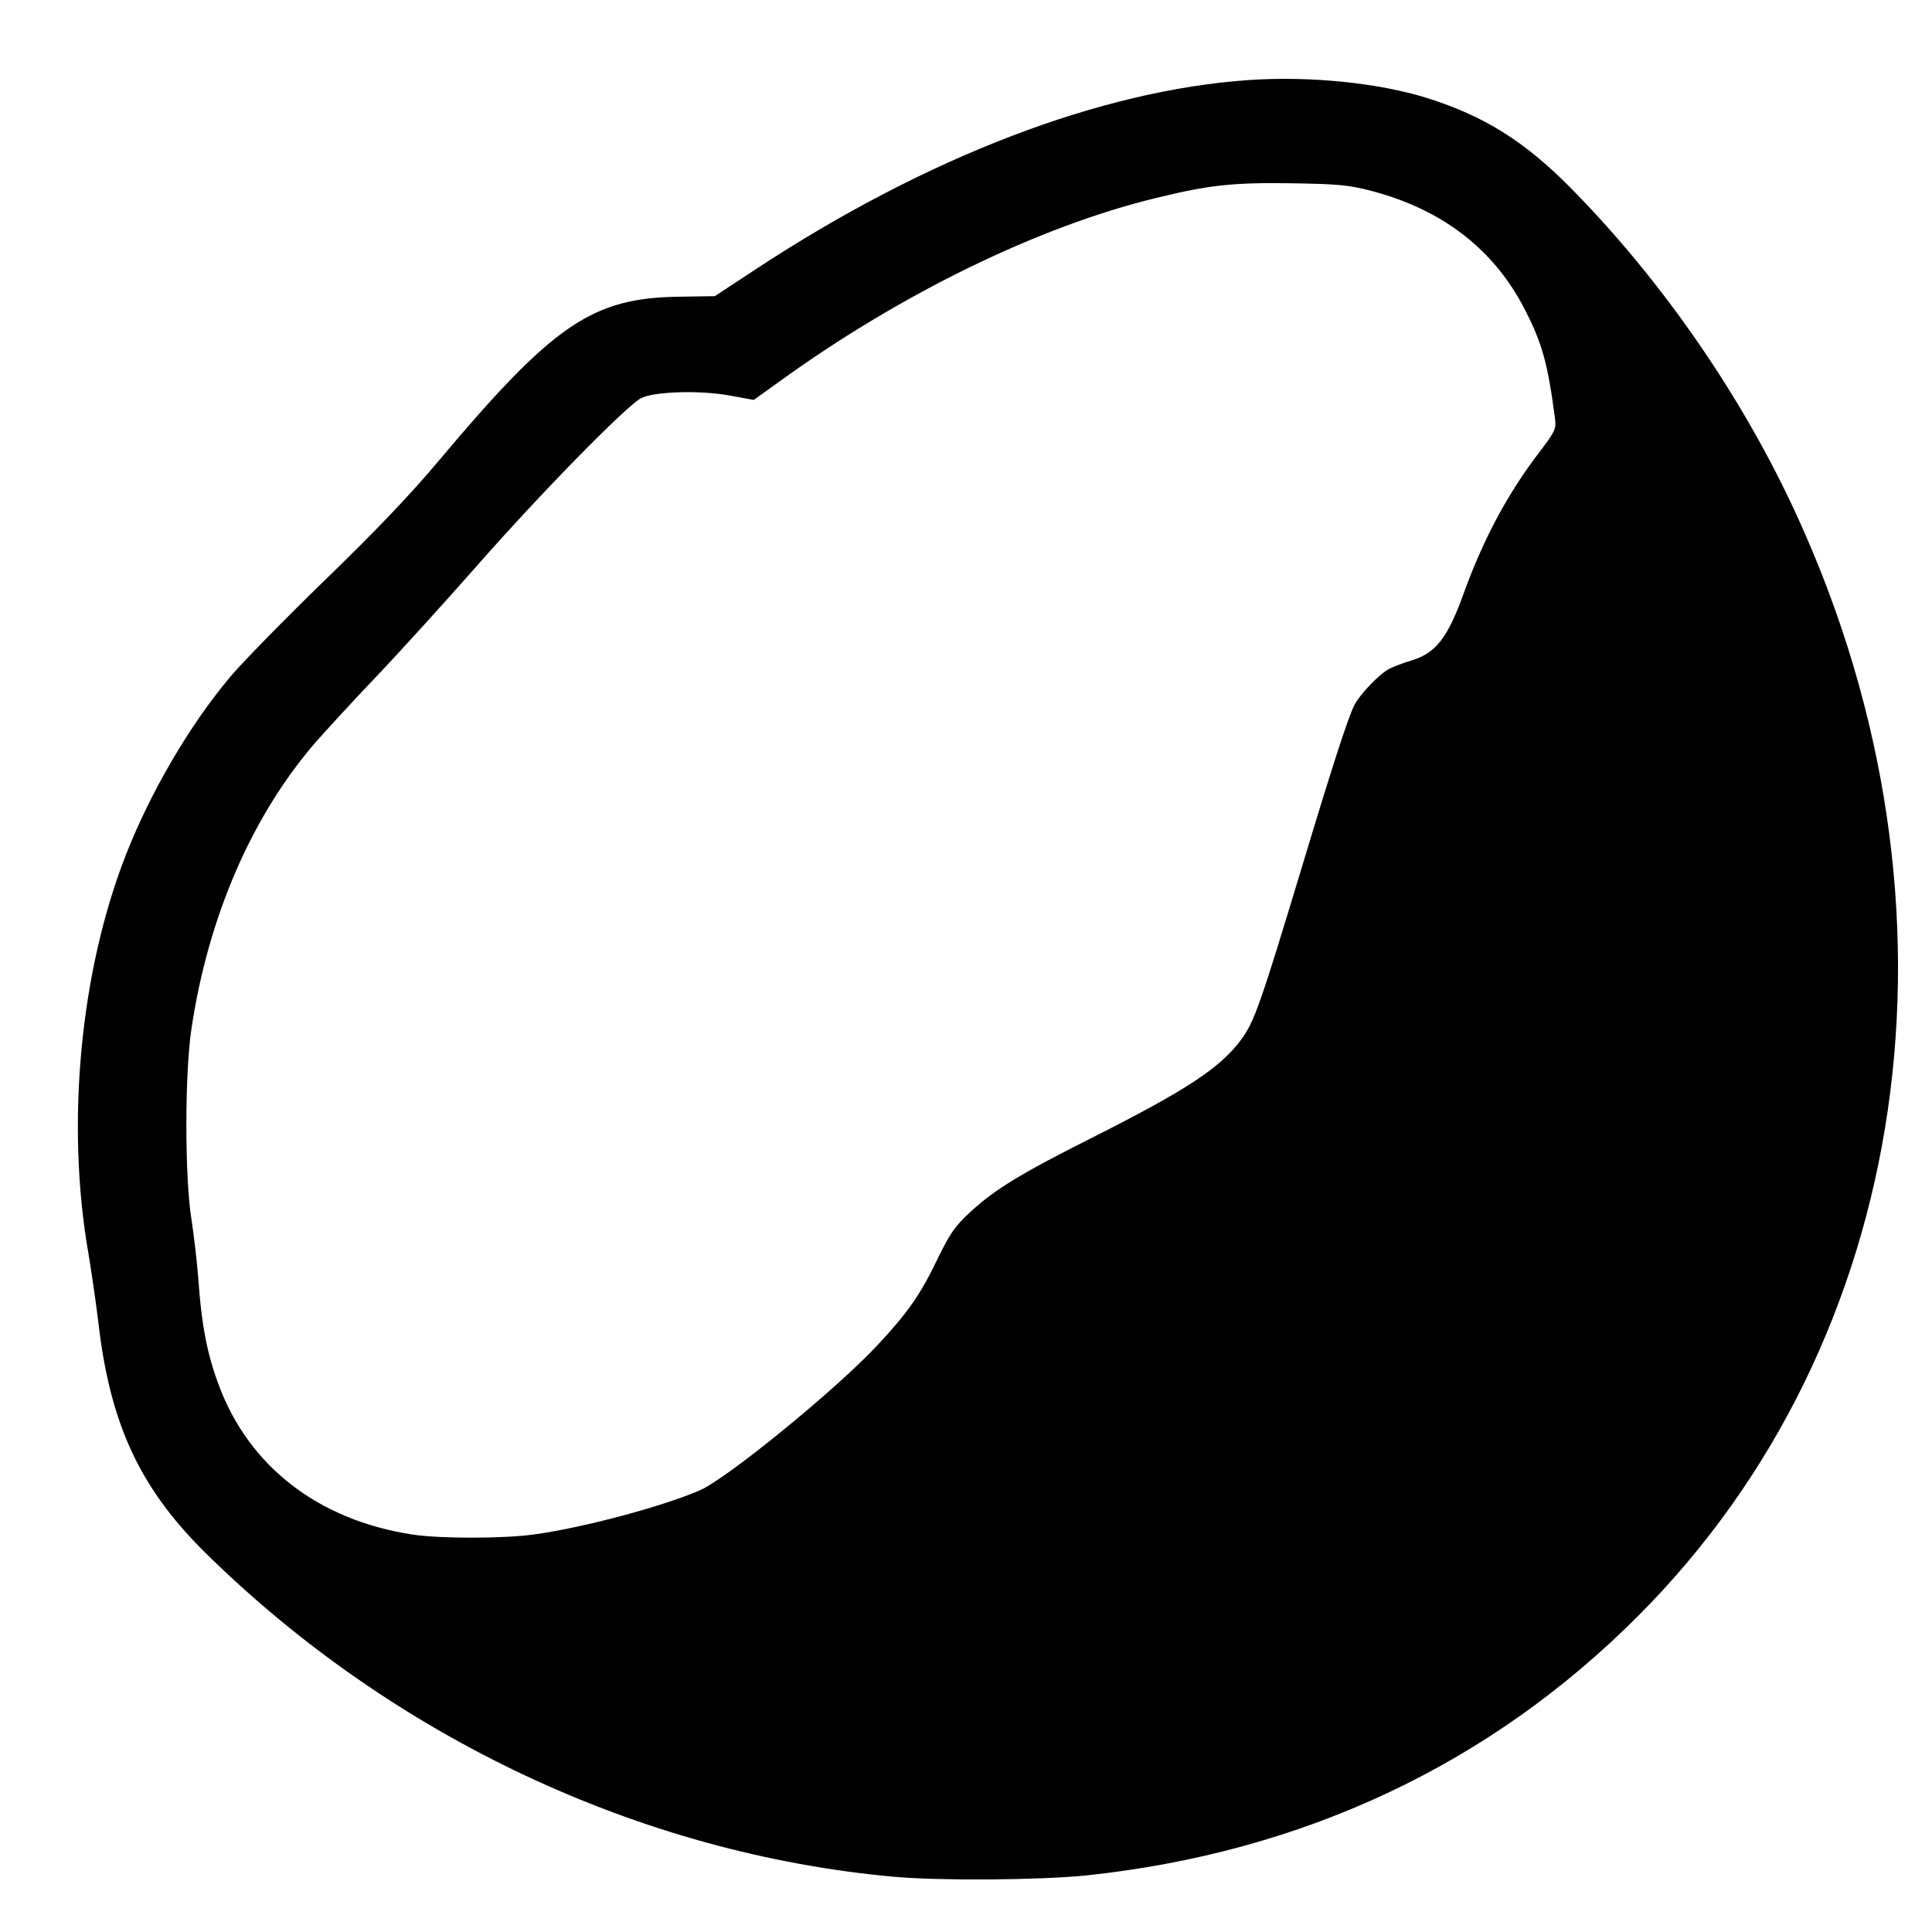
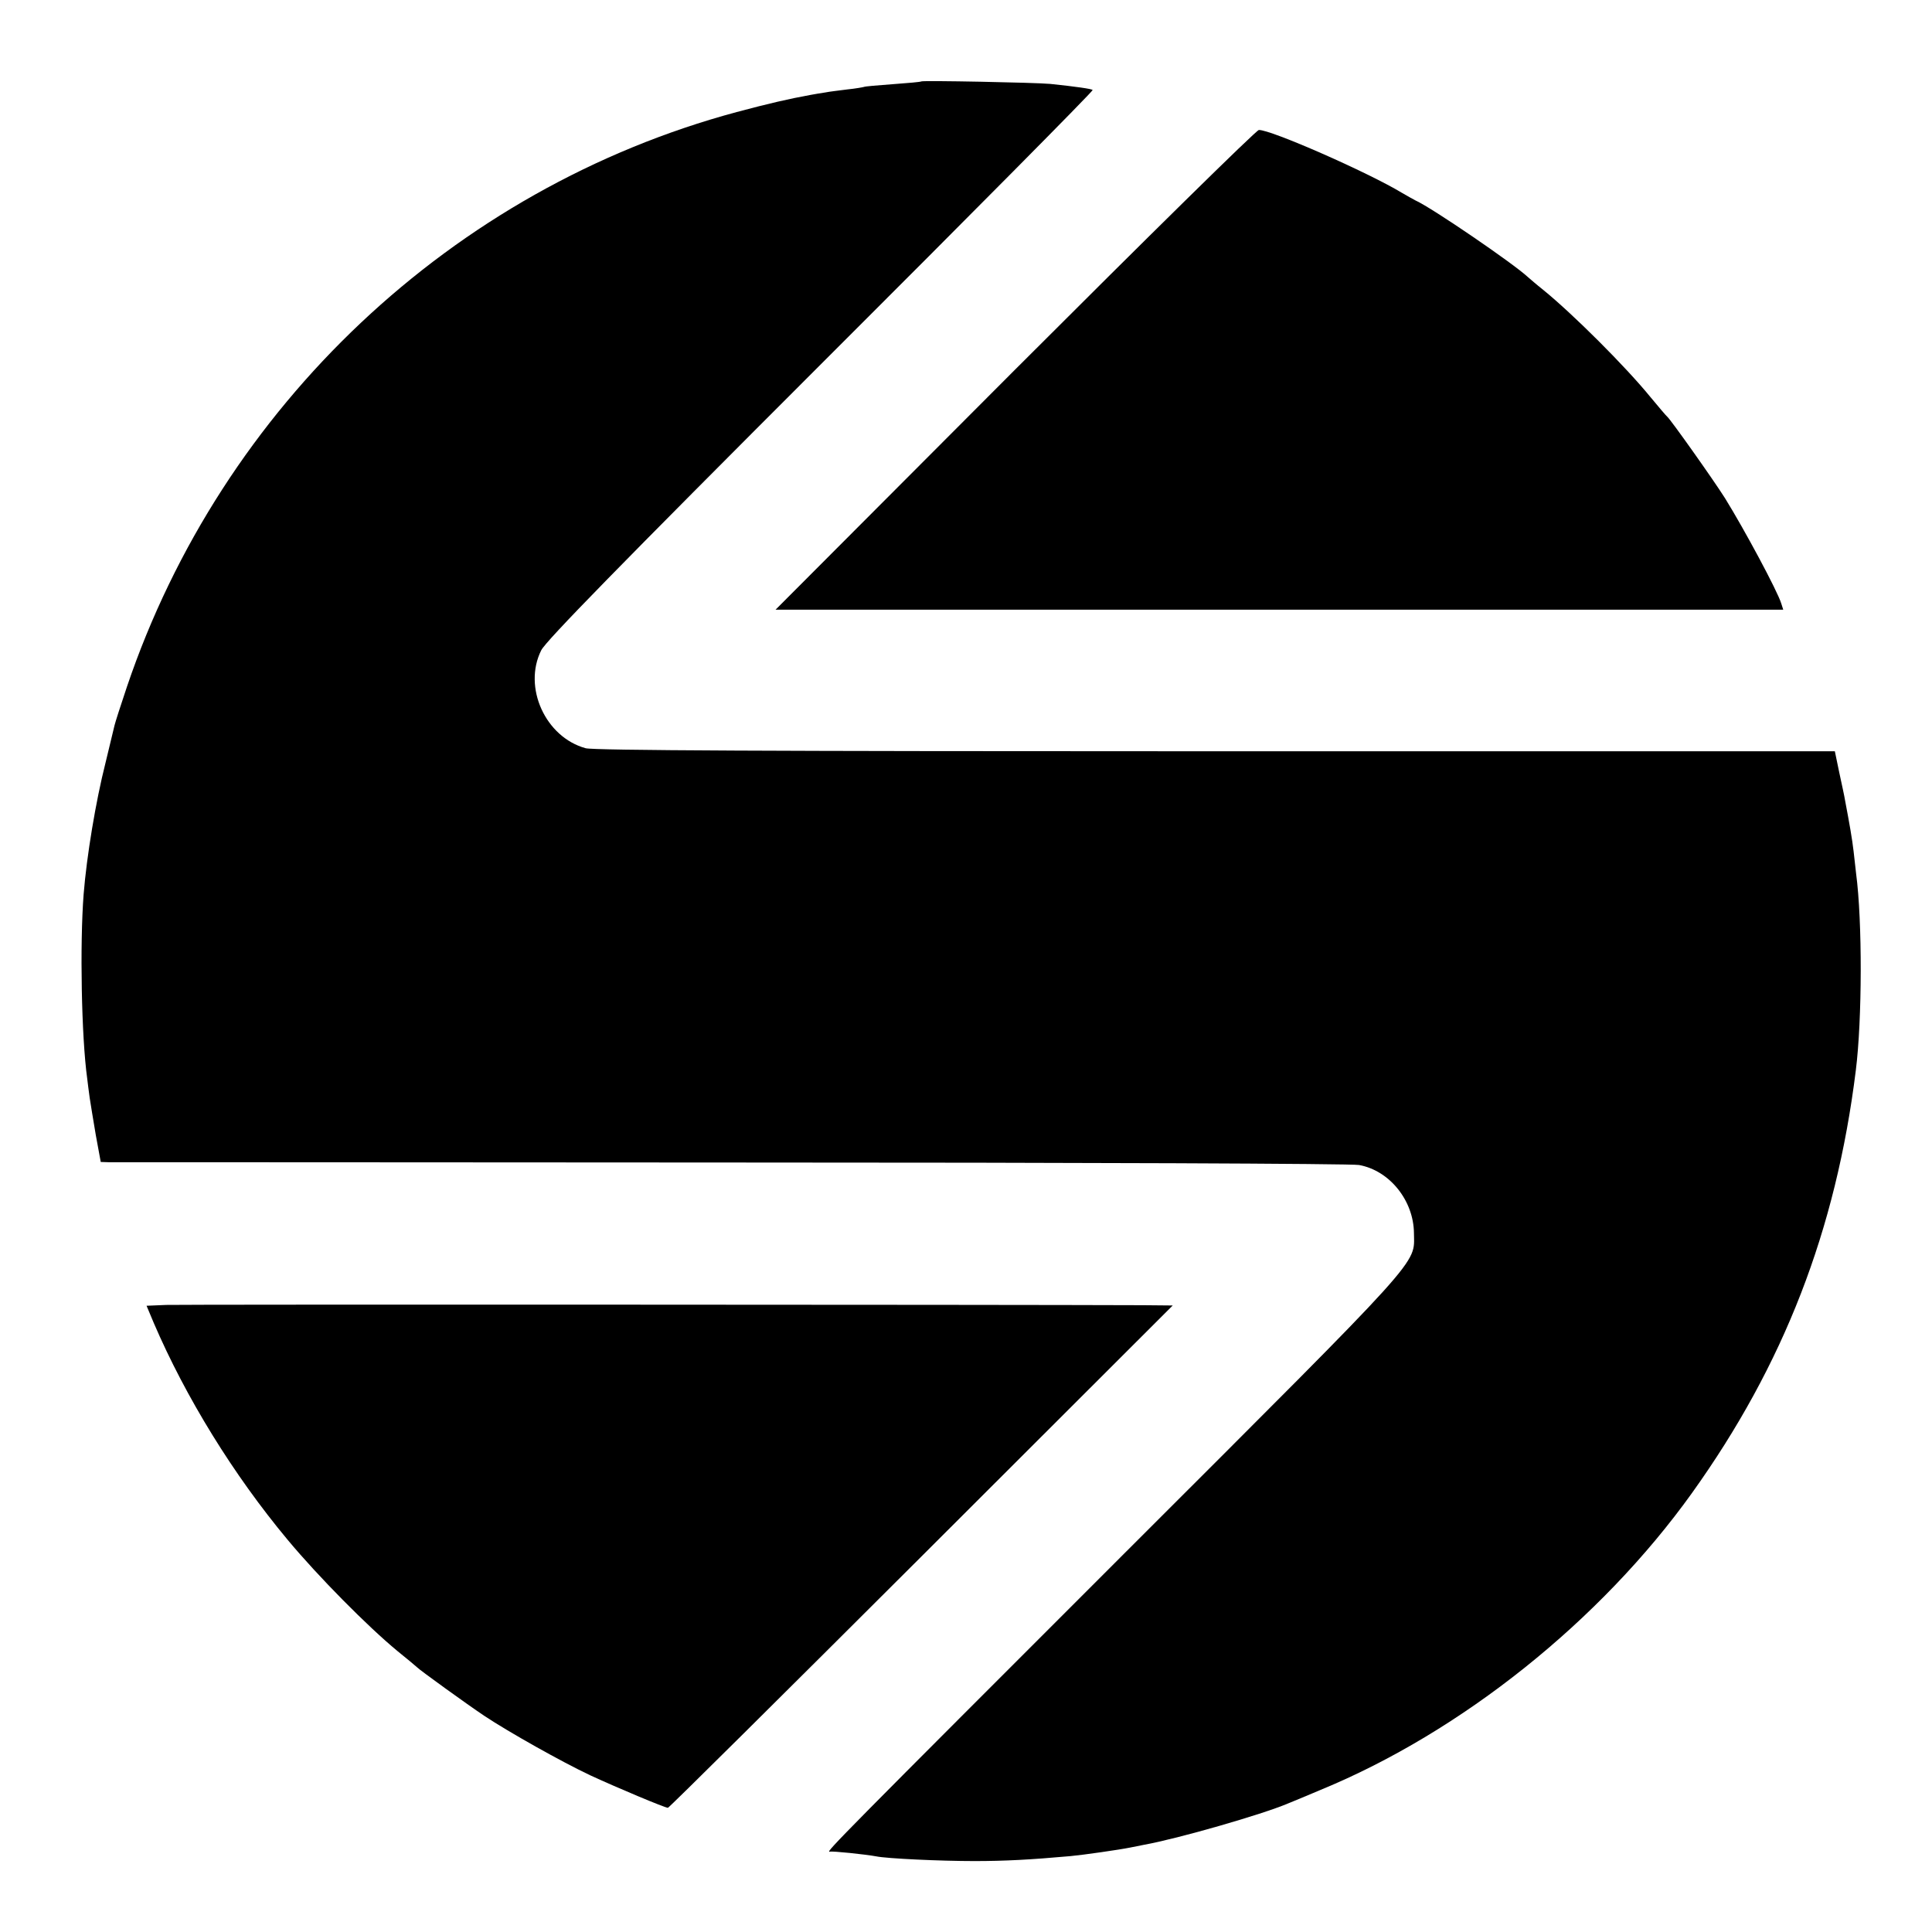
<svg xmlns="http://www.w3.org/2000/svg" version="1.0" width="933.333" height="933.333" viewBox="0 0 700 700">
-   <path d="M452.5 29c-53.7 3.7-116.6 27.8-178.3 68.3l-15.2 10-12.8.2c-31.6.4-45.6 9.9-87.2 59.4-10.1 12.1-23.3 25.9-41.6 43.6-14.7 14.3-30.1 30-34.2 35-14.6 17.4-28.6 41.4-37.5 64-16.7 42.5-21.9 97.9-13.6 145 1 6 2.6 17 3.5 24.3 4.2 37 15 60.3 38.8 83.8C142.2 629.4 232.1 671.7 324 680c17 1.5 52.8 1.2 69.6-.5 78.4-8.3 146.2-40.1 199.9-94 99.6-99.7 122.4-256.5 57.9-397.9-19.7-43.3-49.1-85.9-82.4-119.6-16.6-16.8-31.3-26-52-32.5-17.6-5.5-42.4-8-64.5-6.5zm44.9 40.3c25.4 6.8 43.9 21.1 55 42.7 6.3 12.2 8.4 19.6 11 39.6.5 3.8.1 4.6-5.4 11.9-11.5 14.9-20.4 31.5-27.5 51-6 16.8-10.3 22.2-19.4 24.9-2.7.8-6.1 2.1-7.7 2.9-3.7 1.9-10.7 9.3-12.7 13.2-2.3 4.6-7.9 21.8-18.8 58-15.3 50.6-17.4 56.7-22.3 63.3-7.5 10.1-19.7 18.2-54.3 35.6-25.4 12.8-34.8 18.5-43.6 26.6-5.8 5.4-7.4 7.7-12.1 17.3-6 12.6-10.9 19.6-21.7 31.1-15 16.1-54.6 48.4-64.4 52.6-13.9 6-43 13.7-60.3 16-11.1 1.5-33.9 1.5-43.7 0-34.2-5.2-59.5-24.8-70.4-54.6-4-10.8-6-21.1-7.1-36.2-.5-7-1.7-17.4-2.6-23.2-2.5-15.3-2.5-53.3 0-69.5 6.1-40.5 21.9-76.9 44.9-103.5 3.6-4.1 13.3-14.7 21.7-23.5 8.4-8.8 24.9-27 36.8-40.5 22.9-26.1 54-57.8 59.4-60.7 4.7-2.5 21.9-3 32.7-.9l8.2 1.5 9.2-6.6C326.2 106.5 376.4 82 419 71.7c19.1-4.7 27.9-5.6 49-5.3 17.2.3 20.7.6 29.4 2.9z" />
+   <path d="M333.8 29.5c-.2.2-4.8.6-10.3 1-5.5.4-10.2.8-10.5 1-.3.1-3 .6-6 .9-3 .4-6.6.8-8 1.1-1.4.2-3.8.6-5.4.9-7.7 1.4-15.1 3.1-26.7 6.2C164 68.3 80.4 147.1 46 248.8c-2.3 6.8-4.3 13.1-4.5 14-.2.9-1.7 7.1-3.3 13.7-3.5 13.8-6.8 33.7-7.9 47.5-1.4 18.1-.8 51.7 1.3 66.8.2 1.7.6 4.9.9 7 .3 2 1.3 8.1 2.2 13.4l1.8 9.8 3 .1c1.6 0 103.1 0 225.5.1 127 0 224.6.4 227.4.9 11.1 2 19.8 12.9 19.9 24.7.1 11.6 4.8 6.4-104.5 115.6-102.4 102.4-108.9 108.9-107.2 108.5.9-.3 13.2 1 16.9 1.7 3.9.8 23.2 1.7 35.5 1.7 11.1 0 20.4-.5 34.9-1.8 4.4-.4 17.7-2.3 21.6-3.1 1.1-.2 3.4-.7 5-1 12.3-2.2 42.8-11 52-14.9 1.7-.7 7.1-2.9 12-5 51-21 101.4-61.3 134.5-107.5 33.3-46.5 52.2-95.2 59.4-153.2 2.3-18.3 2.4-54 .1-71.3-.2-1.7-.6-5.3-.9-8-.5-4.4-1.5-10.1-3.1-18.5-.2-1.4-1.2-5.9-2.1-10.1l-1.6-7.7H440.6c-162.4 0-225.3-.3-228.4-1.1-14.6-4-22.8-22.1-16.1-35.5 1.8-3.5 28.4-30.7 101.3-103.6 54.5-54.4 98.8-99.1 98.5-99.4-.4-.4-5.8-1.2-15.4-2.2-5.3-.5-46.2-1.3-46.7-.9z" />
+   <path d="M367.7 134 281 220.9h365.1l-.7-2.2c-1.4-4.6-13.4-26.9-20.4-38.2-4.3-6.8-19.7-28.5-20.9-29.5-.4-.3-3-3.4-6-7-9.2-11.3-28.4-30.4-39-39-2.4-1.9-4.8-4-5.5-4.6-5.1-4.8-34.8-25.1-40.6-27.7-.8-.4-3.1-1.7-5-2.8-12.2-7.4-47.7-23-51.9-22.8-.9 0-40.6 39.1-88.4 86.9zM60.3 472.8l-7.2.3 2.6 6.2c11.6 27 28.9 55.1 48.6 78.7 11 13.2 28.9 31.3 39.7 40.2 3.6 2.9 6.7 5.5 7 5.8.9 1 18.5 13.7 24.5 17.7 8.7 5.8 28.1 16.7 38.3 21.5 9.5 4.4 27.1 11.8 28.2 11.8.4 0 41.7-41 91.8-91l91.1-91-10.7-.1c-47.3-.2-348.3-.3-353.9-.1z" />
</svg>
